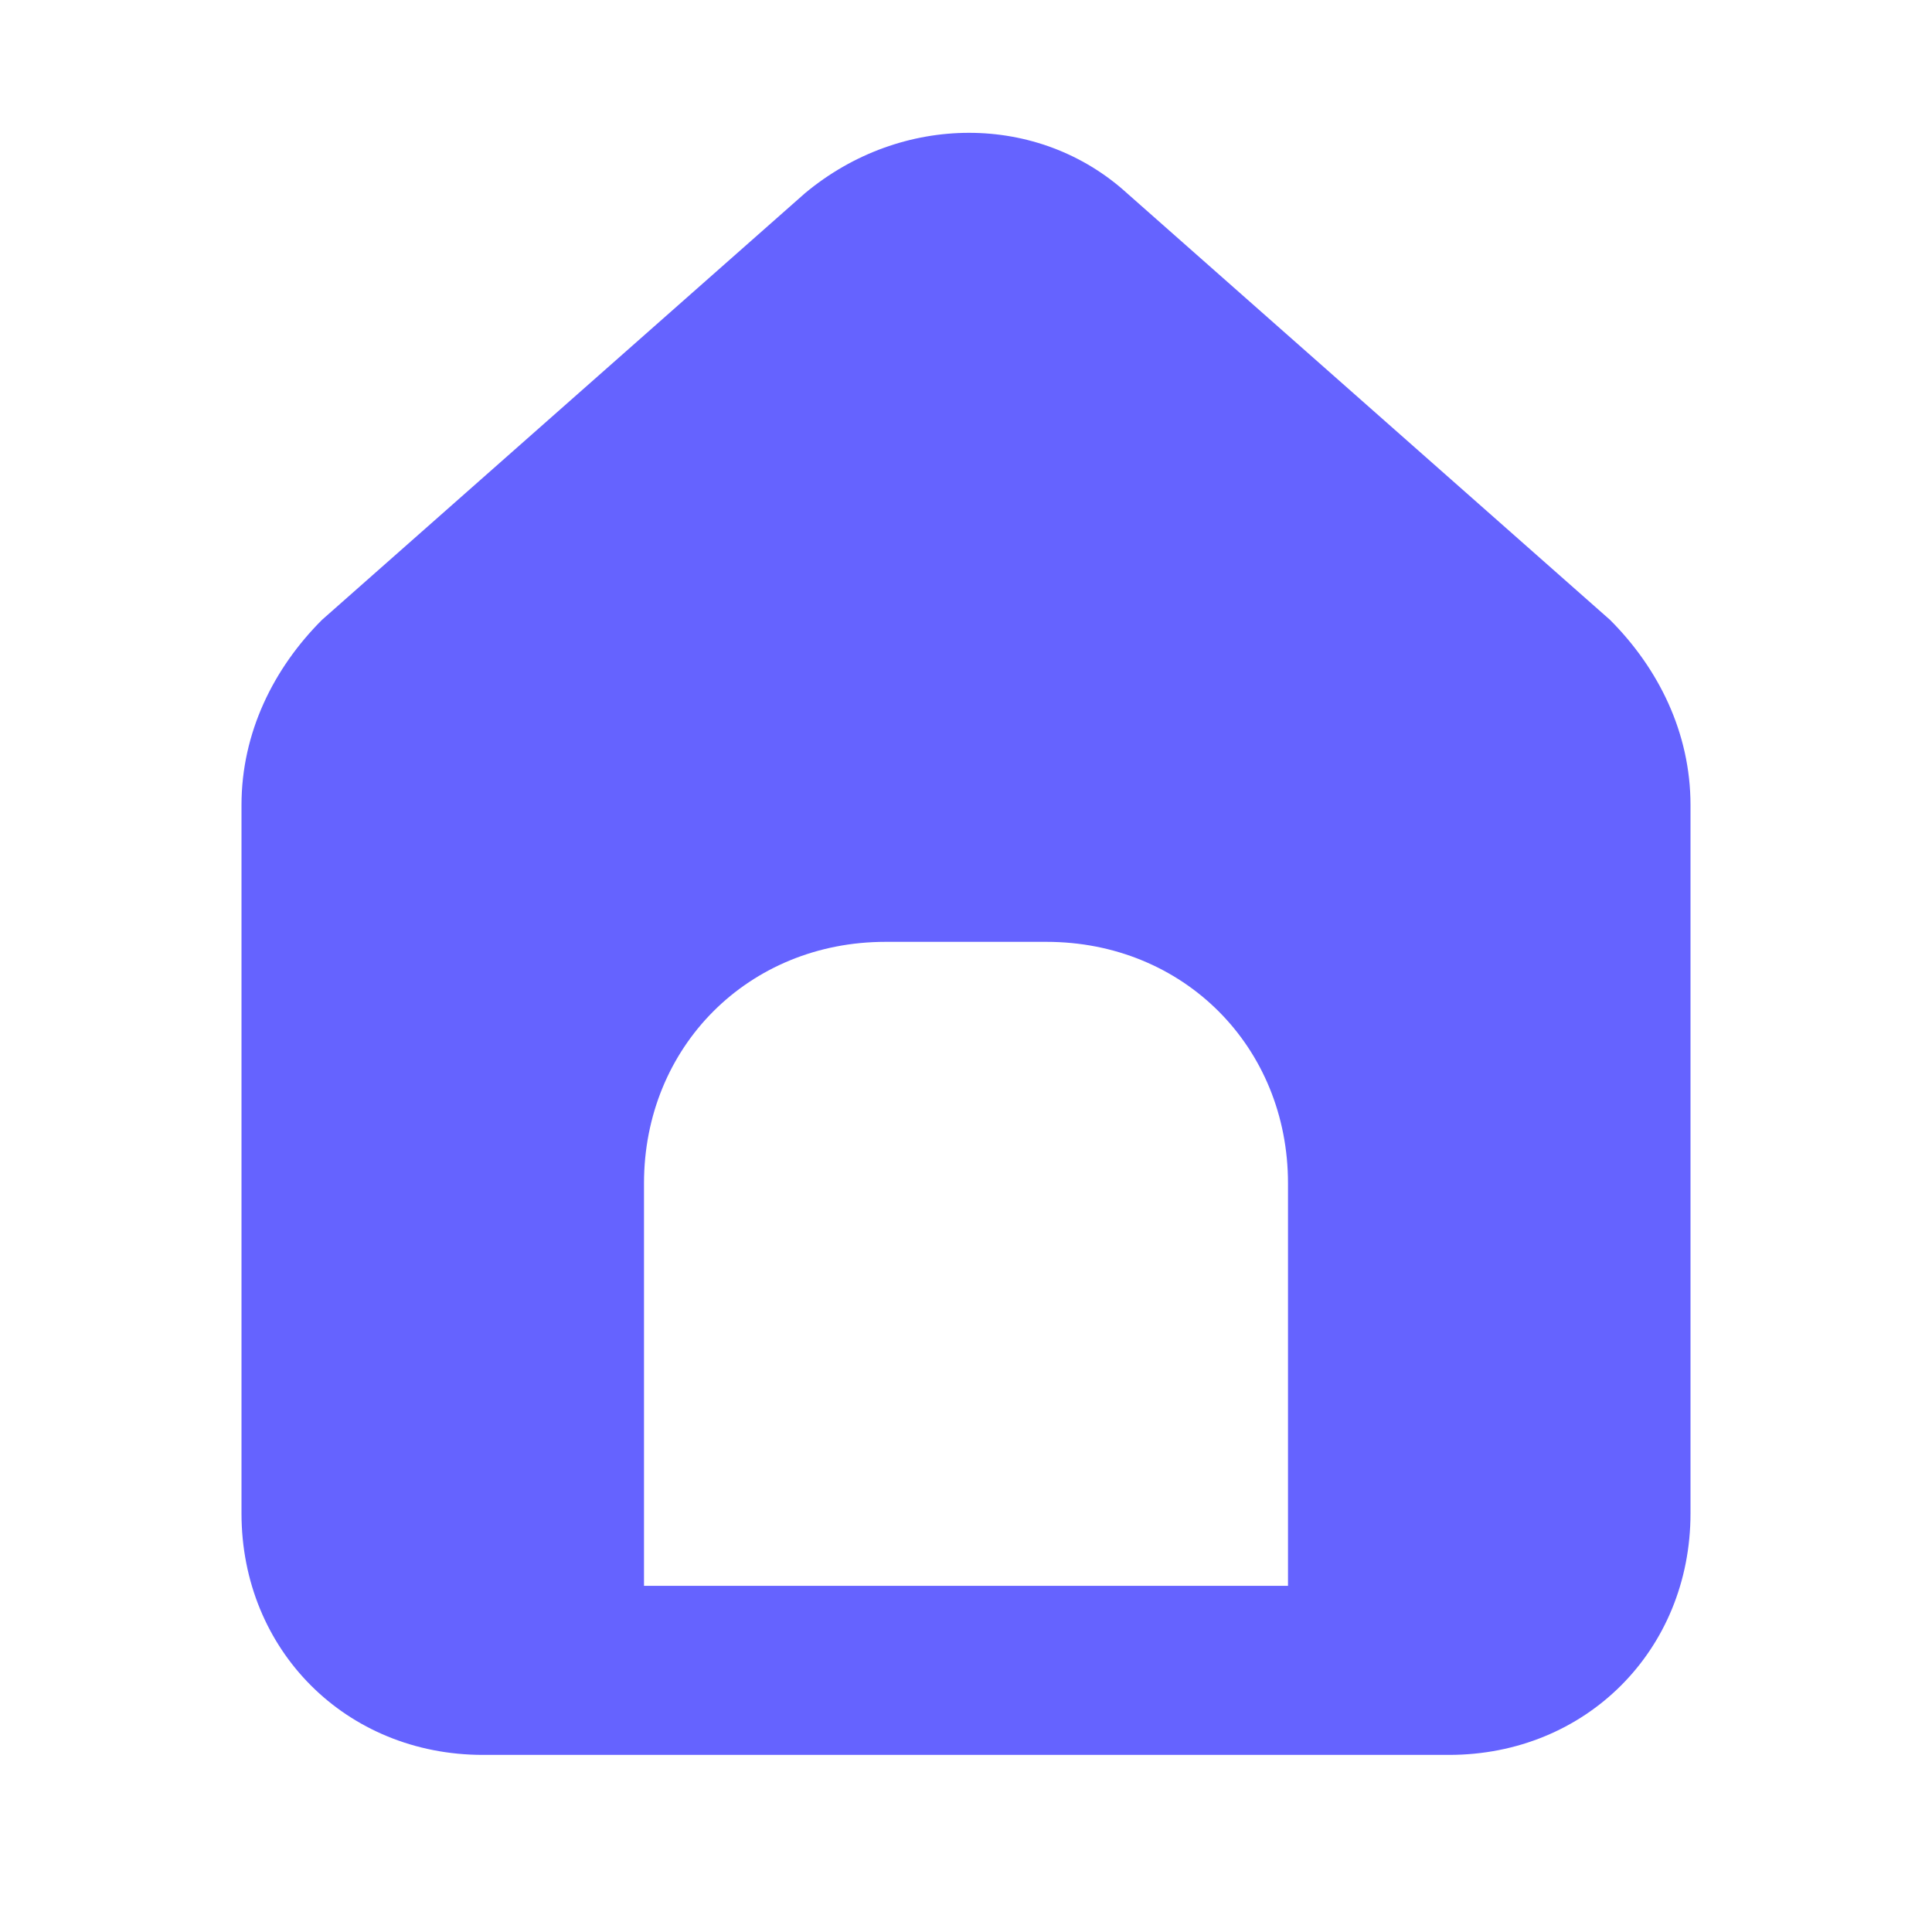
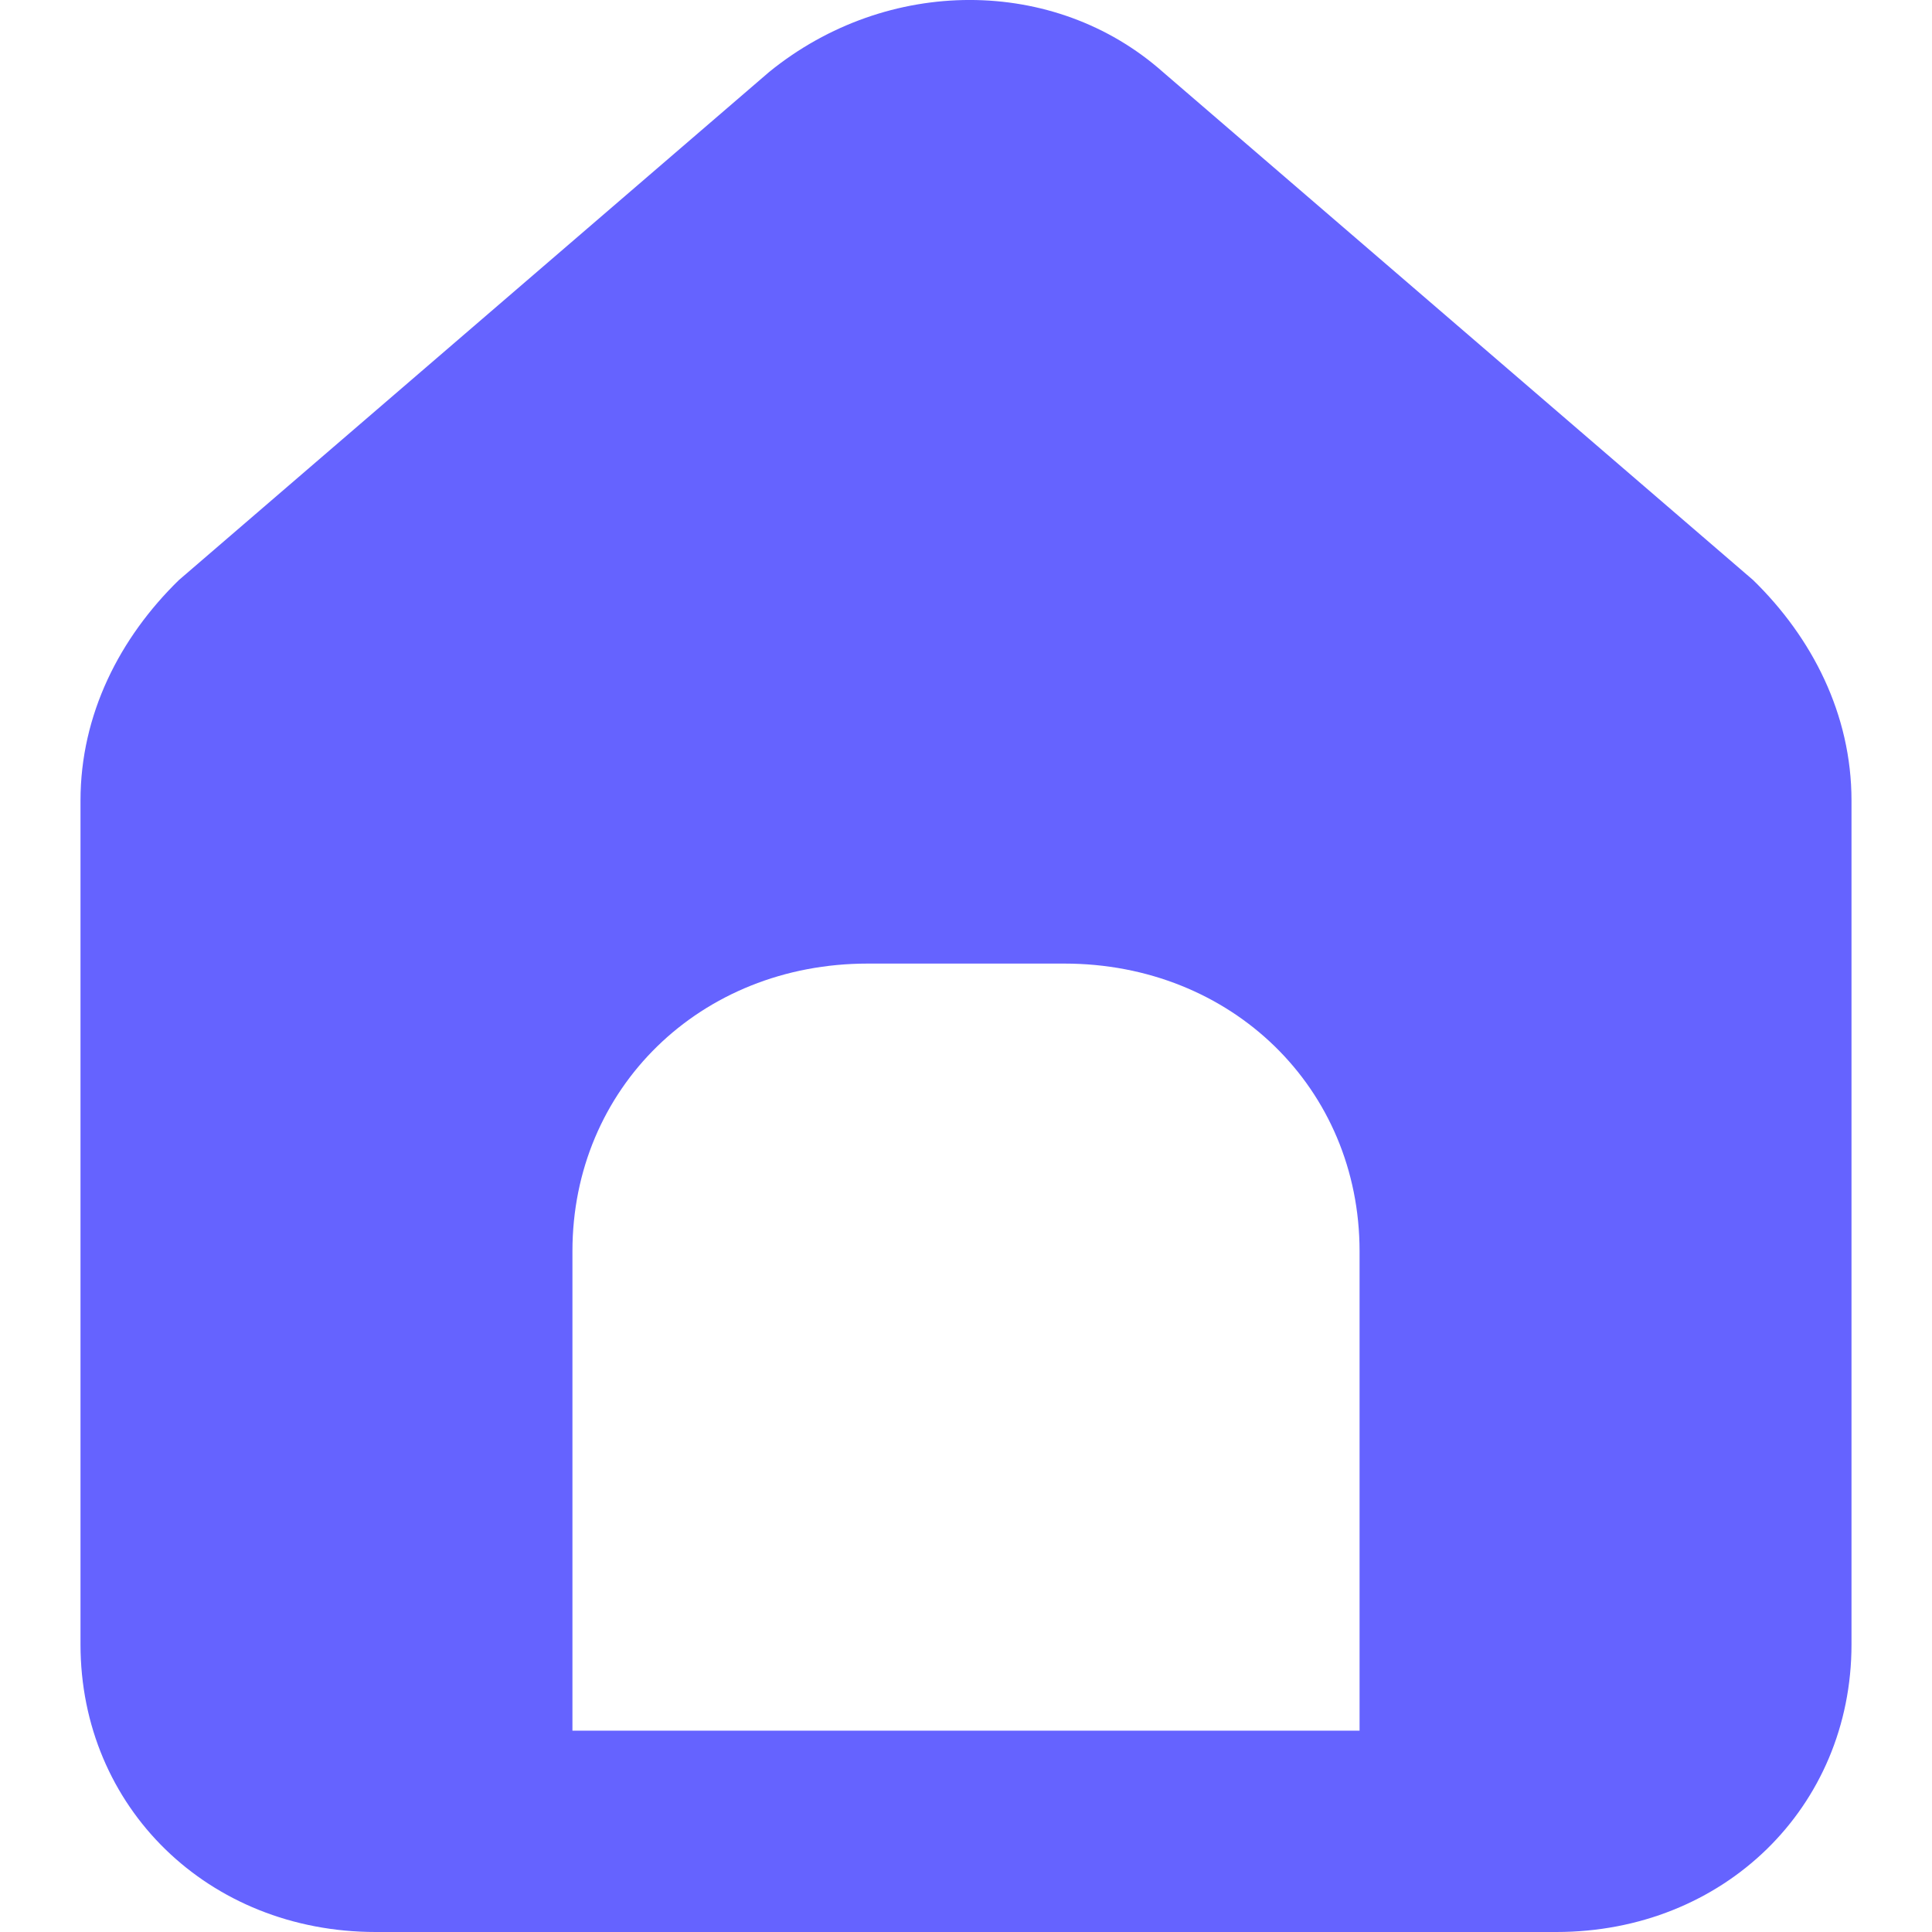
- <svg xmlns="http://www.w3.org/2000/svg" enable-background="new 0 0 24 24" viewBox="0 0 24 24" id="home-alt">
-   <path fill="#6563FF" d="M20,7.7L20,7.7l-6-5.3c-1.1-1-2.8-1-4,0L4,7.7C3.4,8.3,3,9.1,3,10v8.8c0,1.7,1.3,3,3,3h12c1.7,0,3-1.3,3-3V10C21,9.1,20.6,8.3,20,7.7z M16,19.7H8v-5c0-1.7,1.3-3,3-3h2c1.7,0,3,1.3,3,3V19.7z" />
+ <svg xmlns="http://www.w3.org/2000/svg" width="24" height="24" viewBox="0 0 24 24" fill="none">
+   <path d="M21.778 7.206L14.444 0.893C13.1 -0.298 11.022 -0.298 9.556 0.893L2.222 7.206C1.489 7.921 1 8.873 1 9.945V20.427C1 22.452 2.589 24 4.667 24H19.333C21.411 24 23 22.452 23 20.427V9.945C23 8.873 22.511 7.921 21.778 7.206ZM16.889 21.499H7.111V15.543C7.111 13.519 8.7 11.97 10.778 11.97H13.222C15.3 11.97 16.889 13.519 16.889 15.543V21.499Z" fill="#6563FF" />
</svg>
